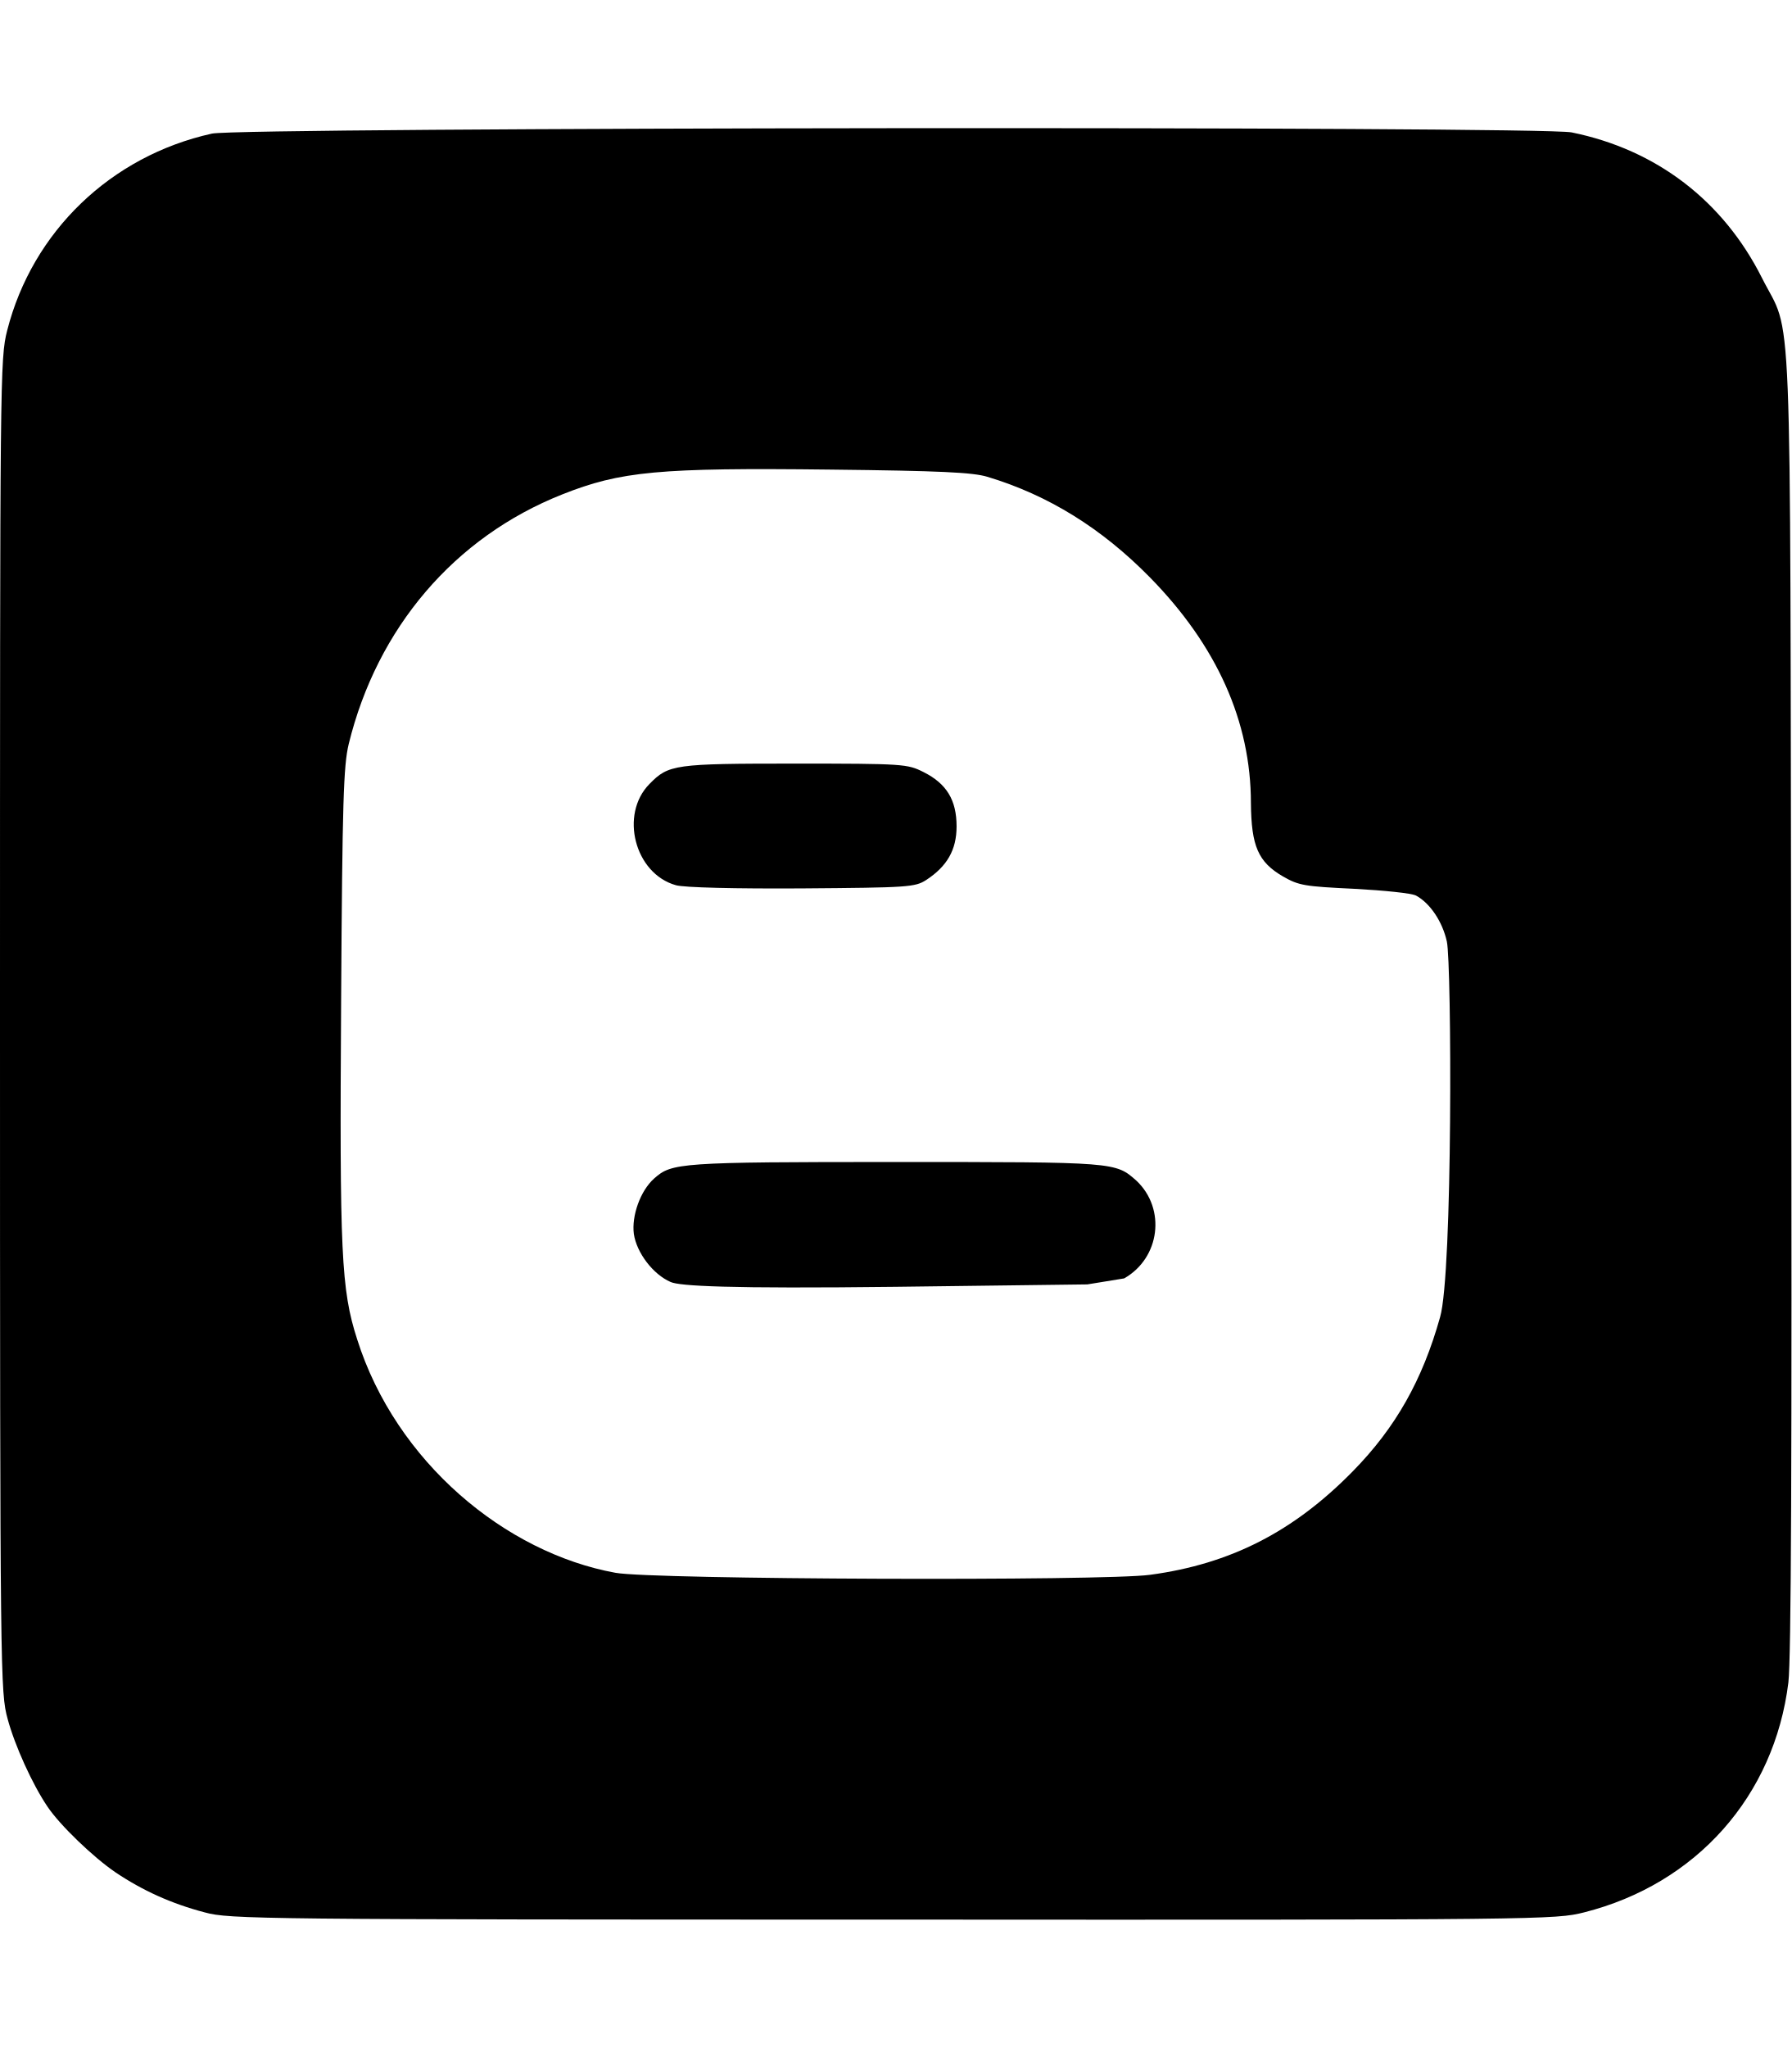
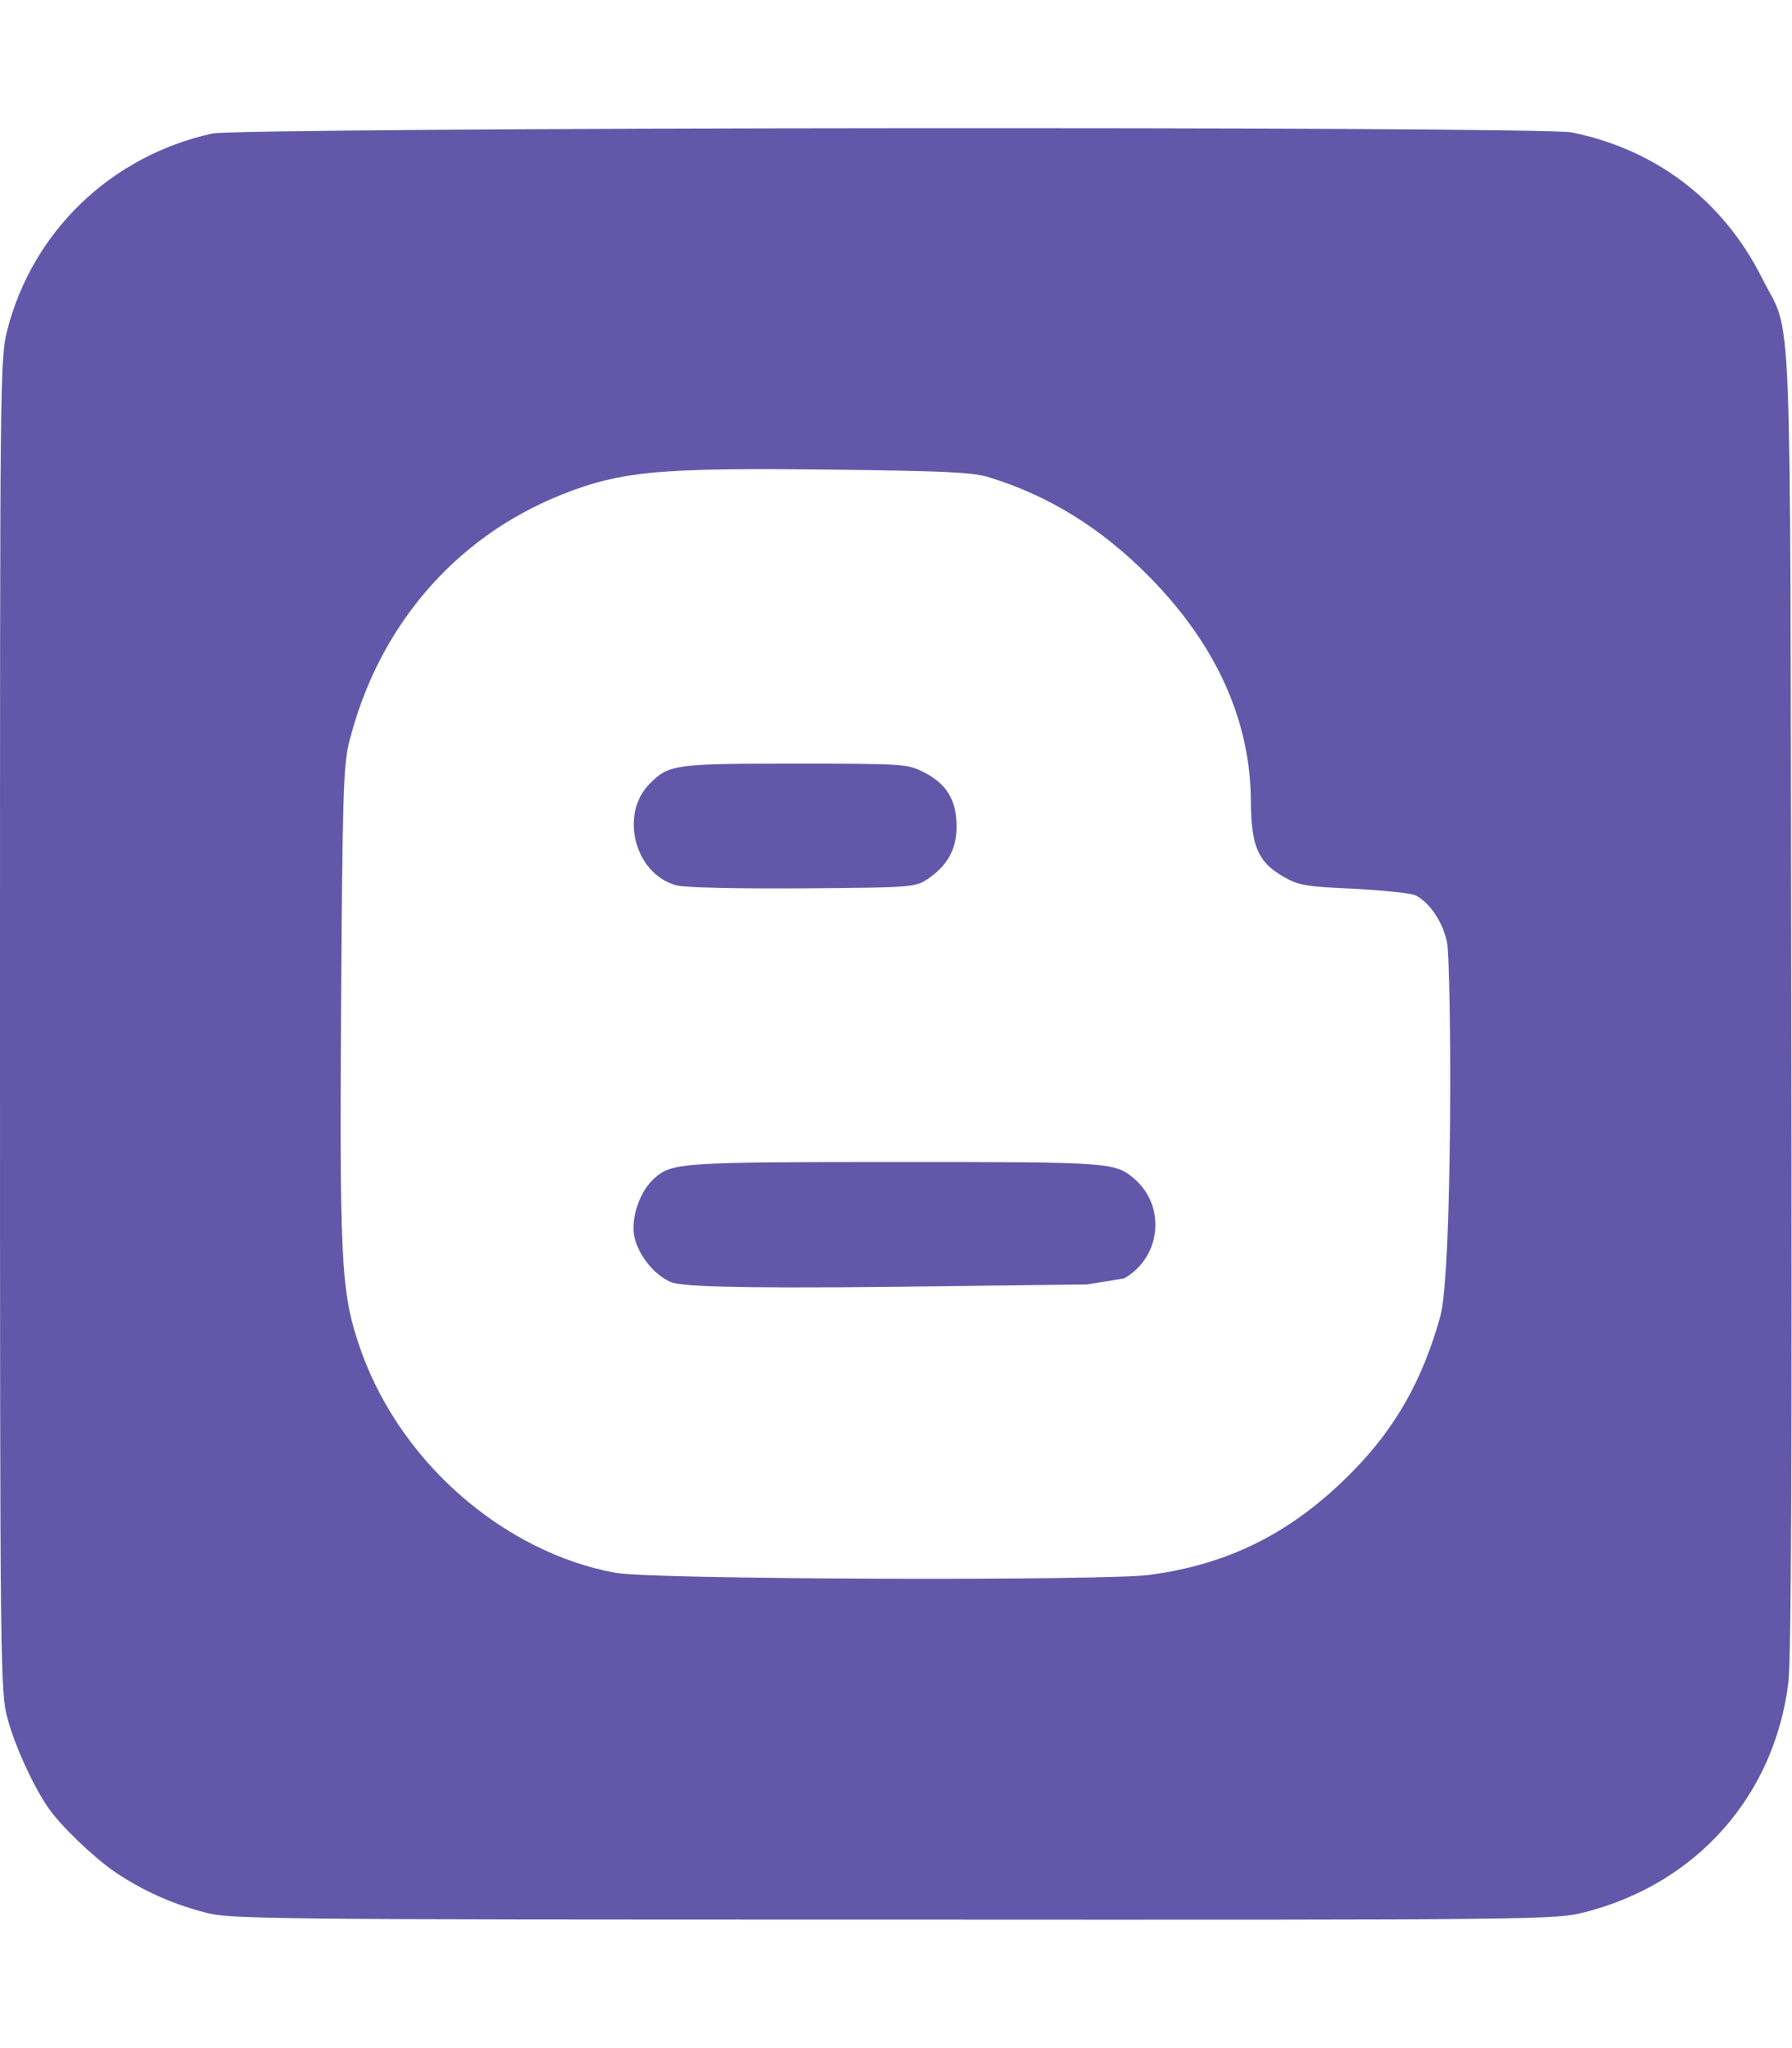
<svg xmlns="http://www.w3.org/2000/svg" viewBox="0 0 448 512">
-   <path d="M162.4 196c4.8-4.9 6.2-5.1 36.4-5.1 27.2 0 28.1 .1 32.1 2.1 5.8 2.9 8.3 7 8.3 13.6 0 5.9-2.4 10-7.6 13.4-2.8 1.8-4.5 1.9-31.1 2.1-16.4 .1-29.5-.2-31.5-.8-10.3-2.9-14.1-17.7-6.6-25.3zm61.4 94.5c-53.9 0-55.8 .2-60.2 4.1-3.5 3.1-5.7 9.4-5.1 13.9 .7 4.7 4.8 10.1 9.2 12 2.2 1 14.1 1.7 56.3 1.2l47.9-.6 9.2-1.5c9-5.1 10.5-17.4 3.1-24.4-5.3-4.7-5-4.7-60.4-4.7zM447.2 420.6c-3.5 28.4-23 50.4-51.1 57.5-7.2 1.8-9.7 1.9-172.9 1.8-157.8 0-165.9-.1-172-1.8-8.4-2.2-15.6-5.5-22.3-10-5.6-3.8-13.9-11.8-17-16.4-3.8-5.6-8.2-15.3-10-22S0 420.3 0 256.3c0-163.1 0-166.6 1.8-173.7 6.3-24.7 25.9-43.6 51.2-49.2 7.3-1.6 332.1-1.9 340-.3 21.2 4.3 37.9 17.1 47.6 36.4 7.7 15.3 7-1.5 7.3 180.6 .2 115.8 0 164.5-.7 170.5zM361.8 235.4c-1.1-5-4.2-9.6-7.7-11.5-1.1-.6-8-1.3-15.5-1.7-12.4-.6-13.8-.8-17.8-3.1-6.2-3.6-7.9-7.6-8-18.3 0-20.4-8.5-39.4-25.3-56.5-12-12.2-25.3-20.5-40.6-25.1-3.6-1.1-11.8-1.5-39.2-1.8-42.9-.5-52.5 .4-67.1 6.2-27 10.7-46.3 33.4-53.4 62.4-1.3 5.4-1.6 14.2-1.9 64.3-.4 62.8 0 72.1 4 84.5 9.7 30.7 37.1 53.4 64.6 58.4 9.2 1.7 122.2 2.1 133.7 .5 20.1-2.7 35.9-10.8 50.7-25.9 10.7-10.9 17.4-22.8 21.8-38.5 3.2-10.9 2.9-88.4 1.7-93.9z" />
+   <path fill="#6357a9" d="M162.4 196c4.8-4.9 6.2-5.1 36.4-5.1 27.2 0 28.1 .1 32.1 2.1 5.8 2.9 8.3 7 8.3 13.6 0 5.9-2.4 10-7.6 13.4-2.8 1.8-4.5 1.9-31.1 2.1-16.4 .1-29.5-.2-31.5-.8-10.3-2.9-14.1-17.7-6.6-25.3zm61.4 94.5c-53.9 0-55.8 .2-60.2 4.1-3.5 3.1-5.7 9.4-5.1 13.9 .7 4.7 4.8 10.1 9.2 12 2.2 1 14.1 1.7 56.3 1.2l47.9-.6 9.2-1.5c9-5.1 10.5-17.4 3.1-24.4-5.3-4.7-5-4.7-60.4-4.7zM447.2 420.6c-3.5 28.4-23 50.4-51.1 57.5-7.2 1.8-9.7 1.9-172.9 1.8-157.8 0-165.9-.1-172-1.8-8.4-2.2-15.6-5.5-22.3-10-5.6-3.8-13.9-11.8-17-16.4-3.8-5.6-8.2-15.3-10-22S0 420.3 0 256.3c0-163.1 0-166.6 1.8-173.7 6.3-24.7 25.9-43.6 51.2-49.2 7.3-1.6 332.1-1.9 340-.3 21.2 4.3 37.9 17.1 47.6 36.4 7.7 15.3 7-1.5 7.3 180.6 .2 115.8 0 164.5-.7 170.5zM361.8 235.4c-1.1-5-4.2-9.6-7.7-11.5-1.1-.6-8-1.3-15.5-1.7-12.4-.6-13.8-.8-17.8-3.1-6.2-3.6-7.9-7.6-8-18.3 0-20.4-8.5-39.4-25.3-56.5-12-12.2-25.3-20.5-40.6-25.1-3.6-1.1-11.8-1.5-39.2-1.8-42.9-.5-52.5 .4-67.1 6.2-27 10.7-46.3 33.4-53.4 62.4-1.3 5.4-1.6 14.2-1.9 64.3-.4 62.8 0 72.1 4 84.5 9.7 30.7 37.1 53.4 64.6 58.4 9.2 1.7 122.2 2.1 133.7 .5 20.1-2.7 35.9-10.8 50.7-25.9 10.7-10.9 17.4-22.8 21.8-38.5 3.2-10.9 2.9-88.4 1.7-93.9z" />
</svg>
